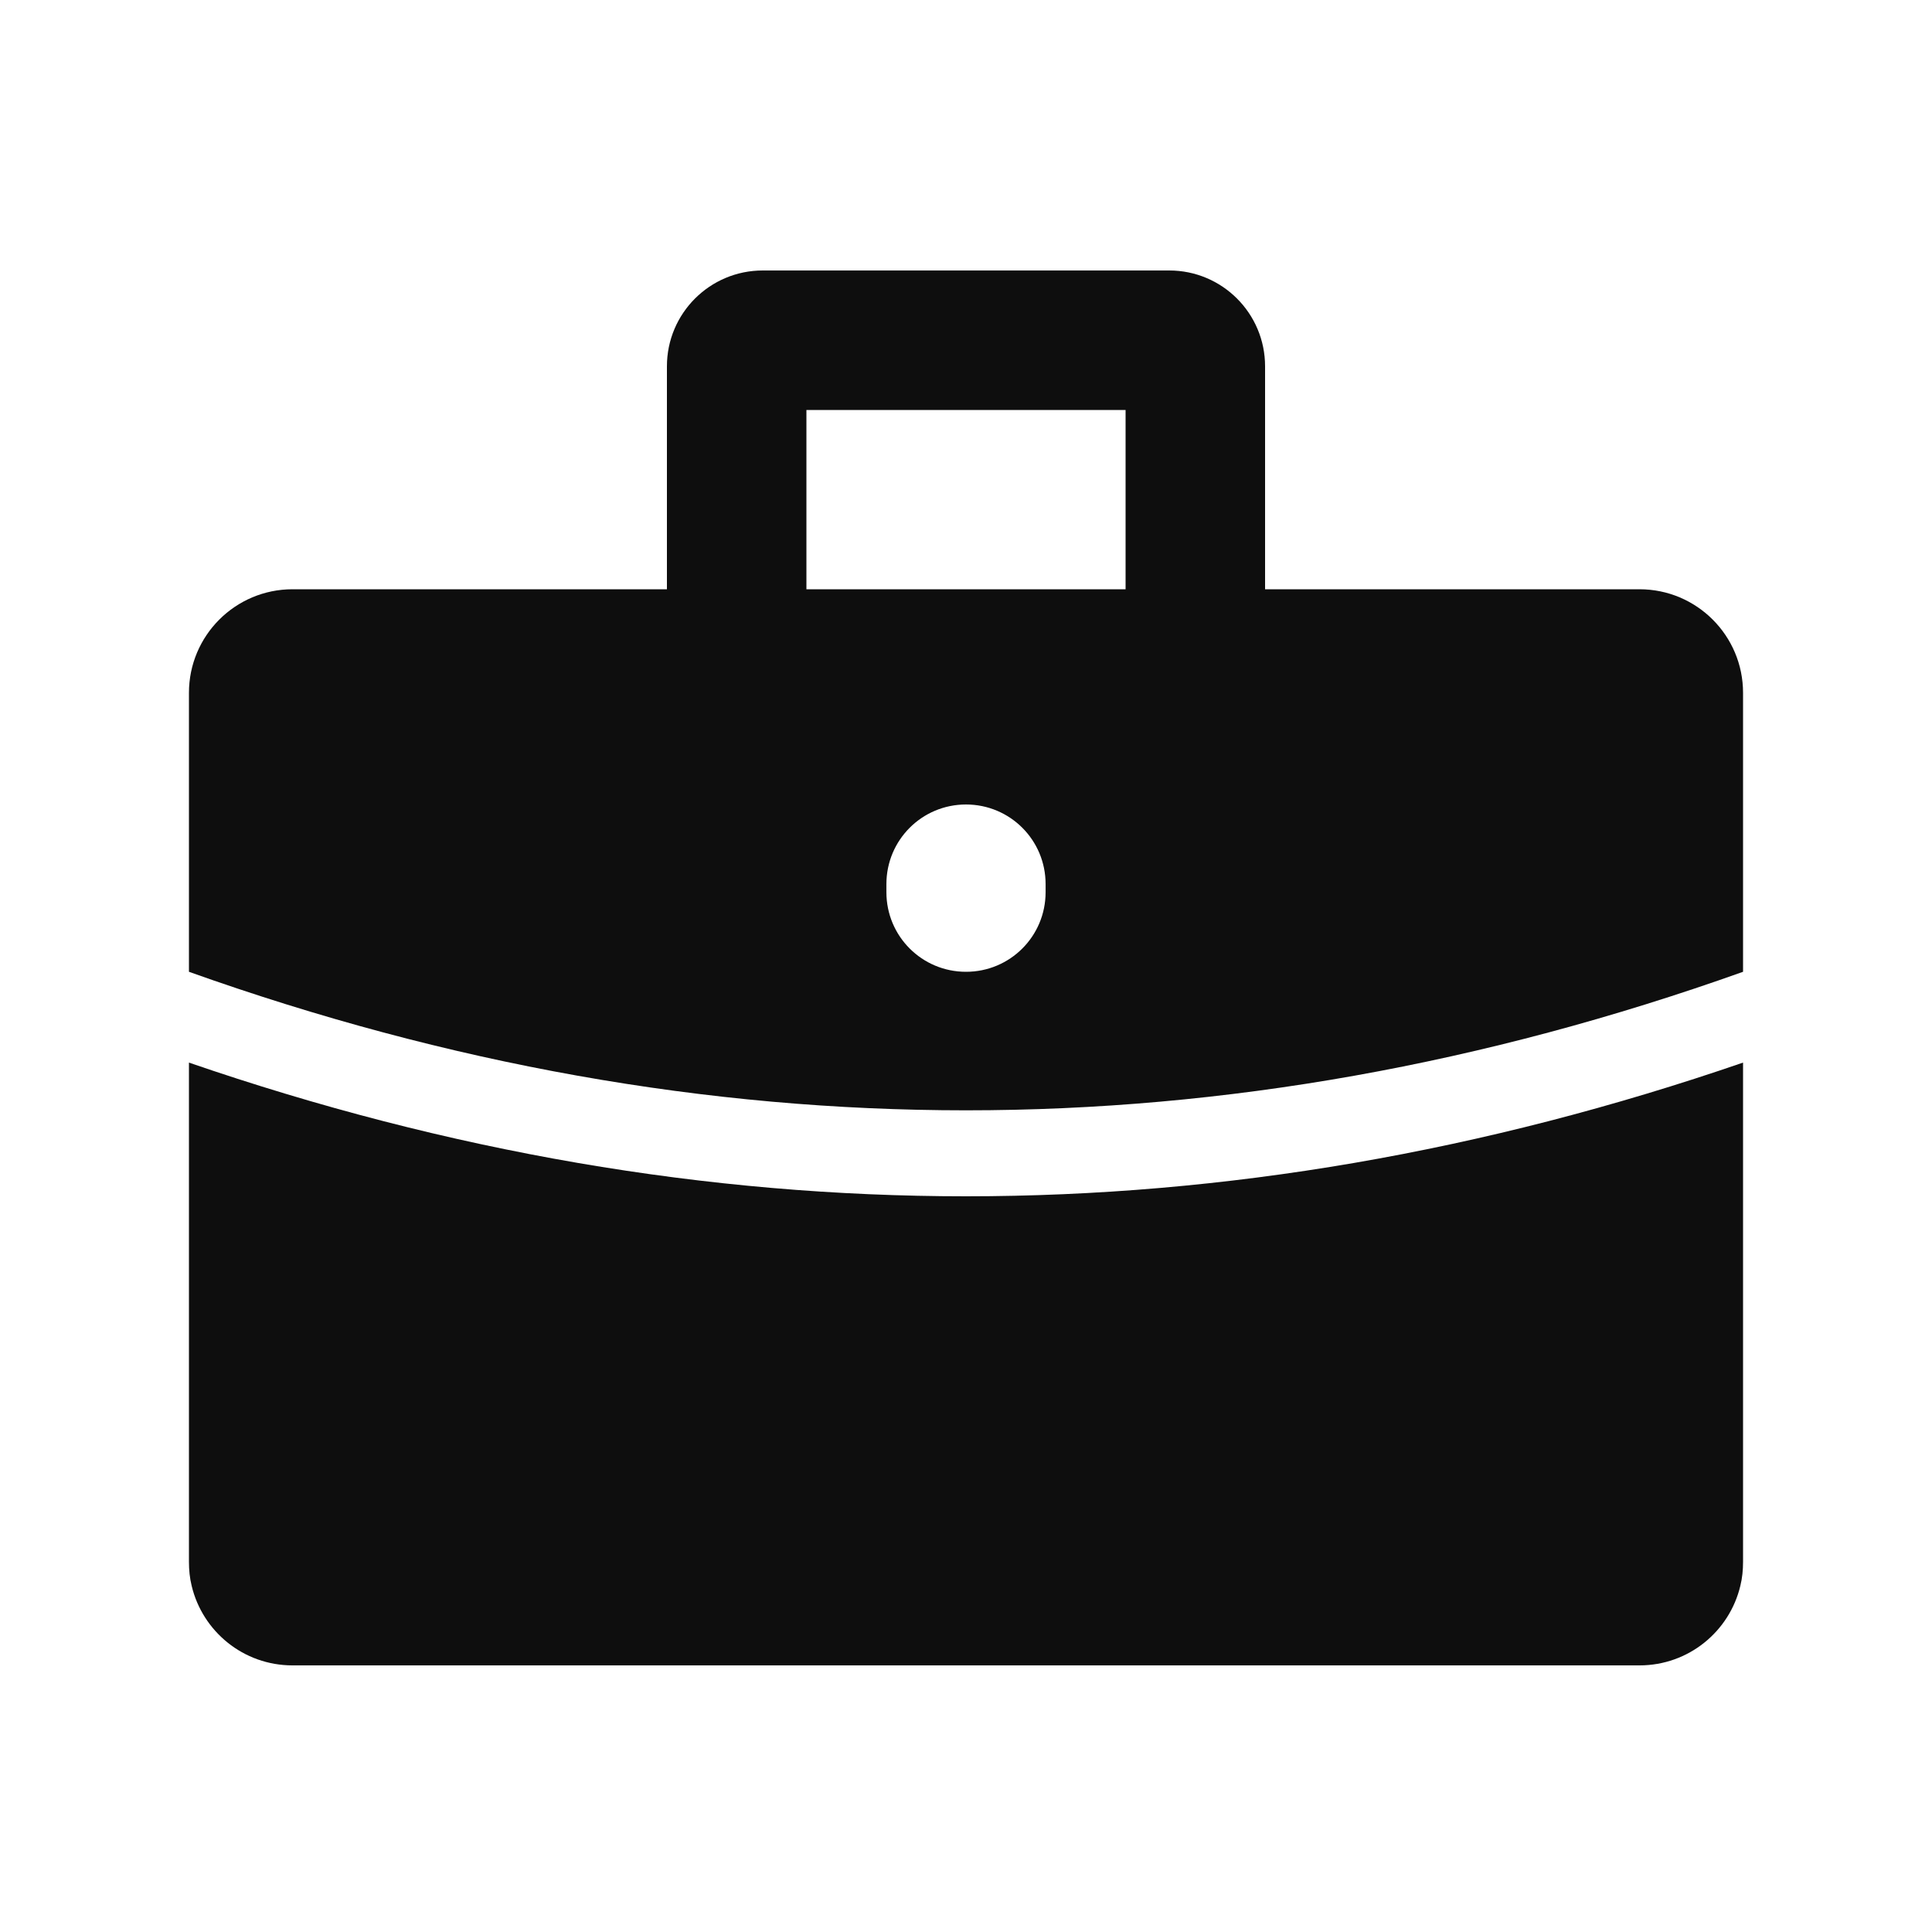
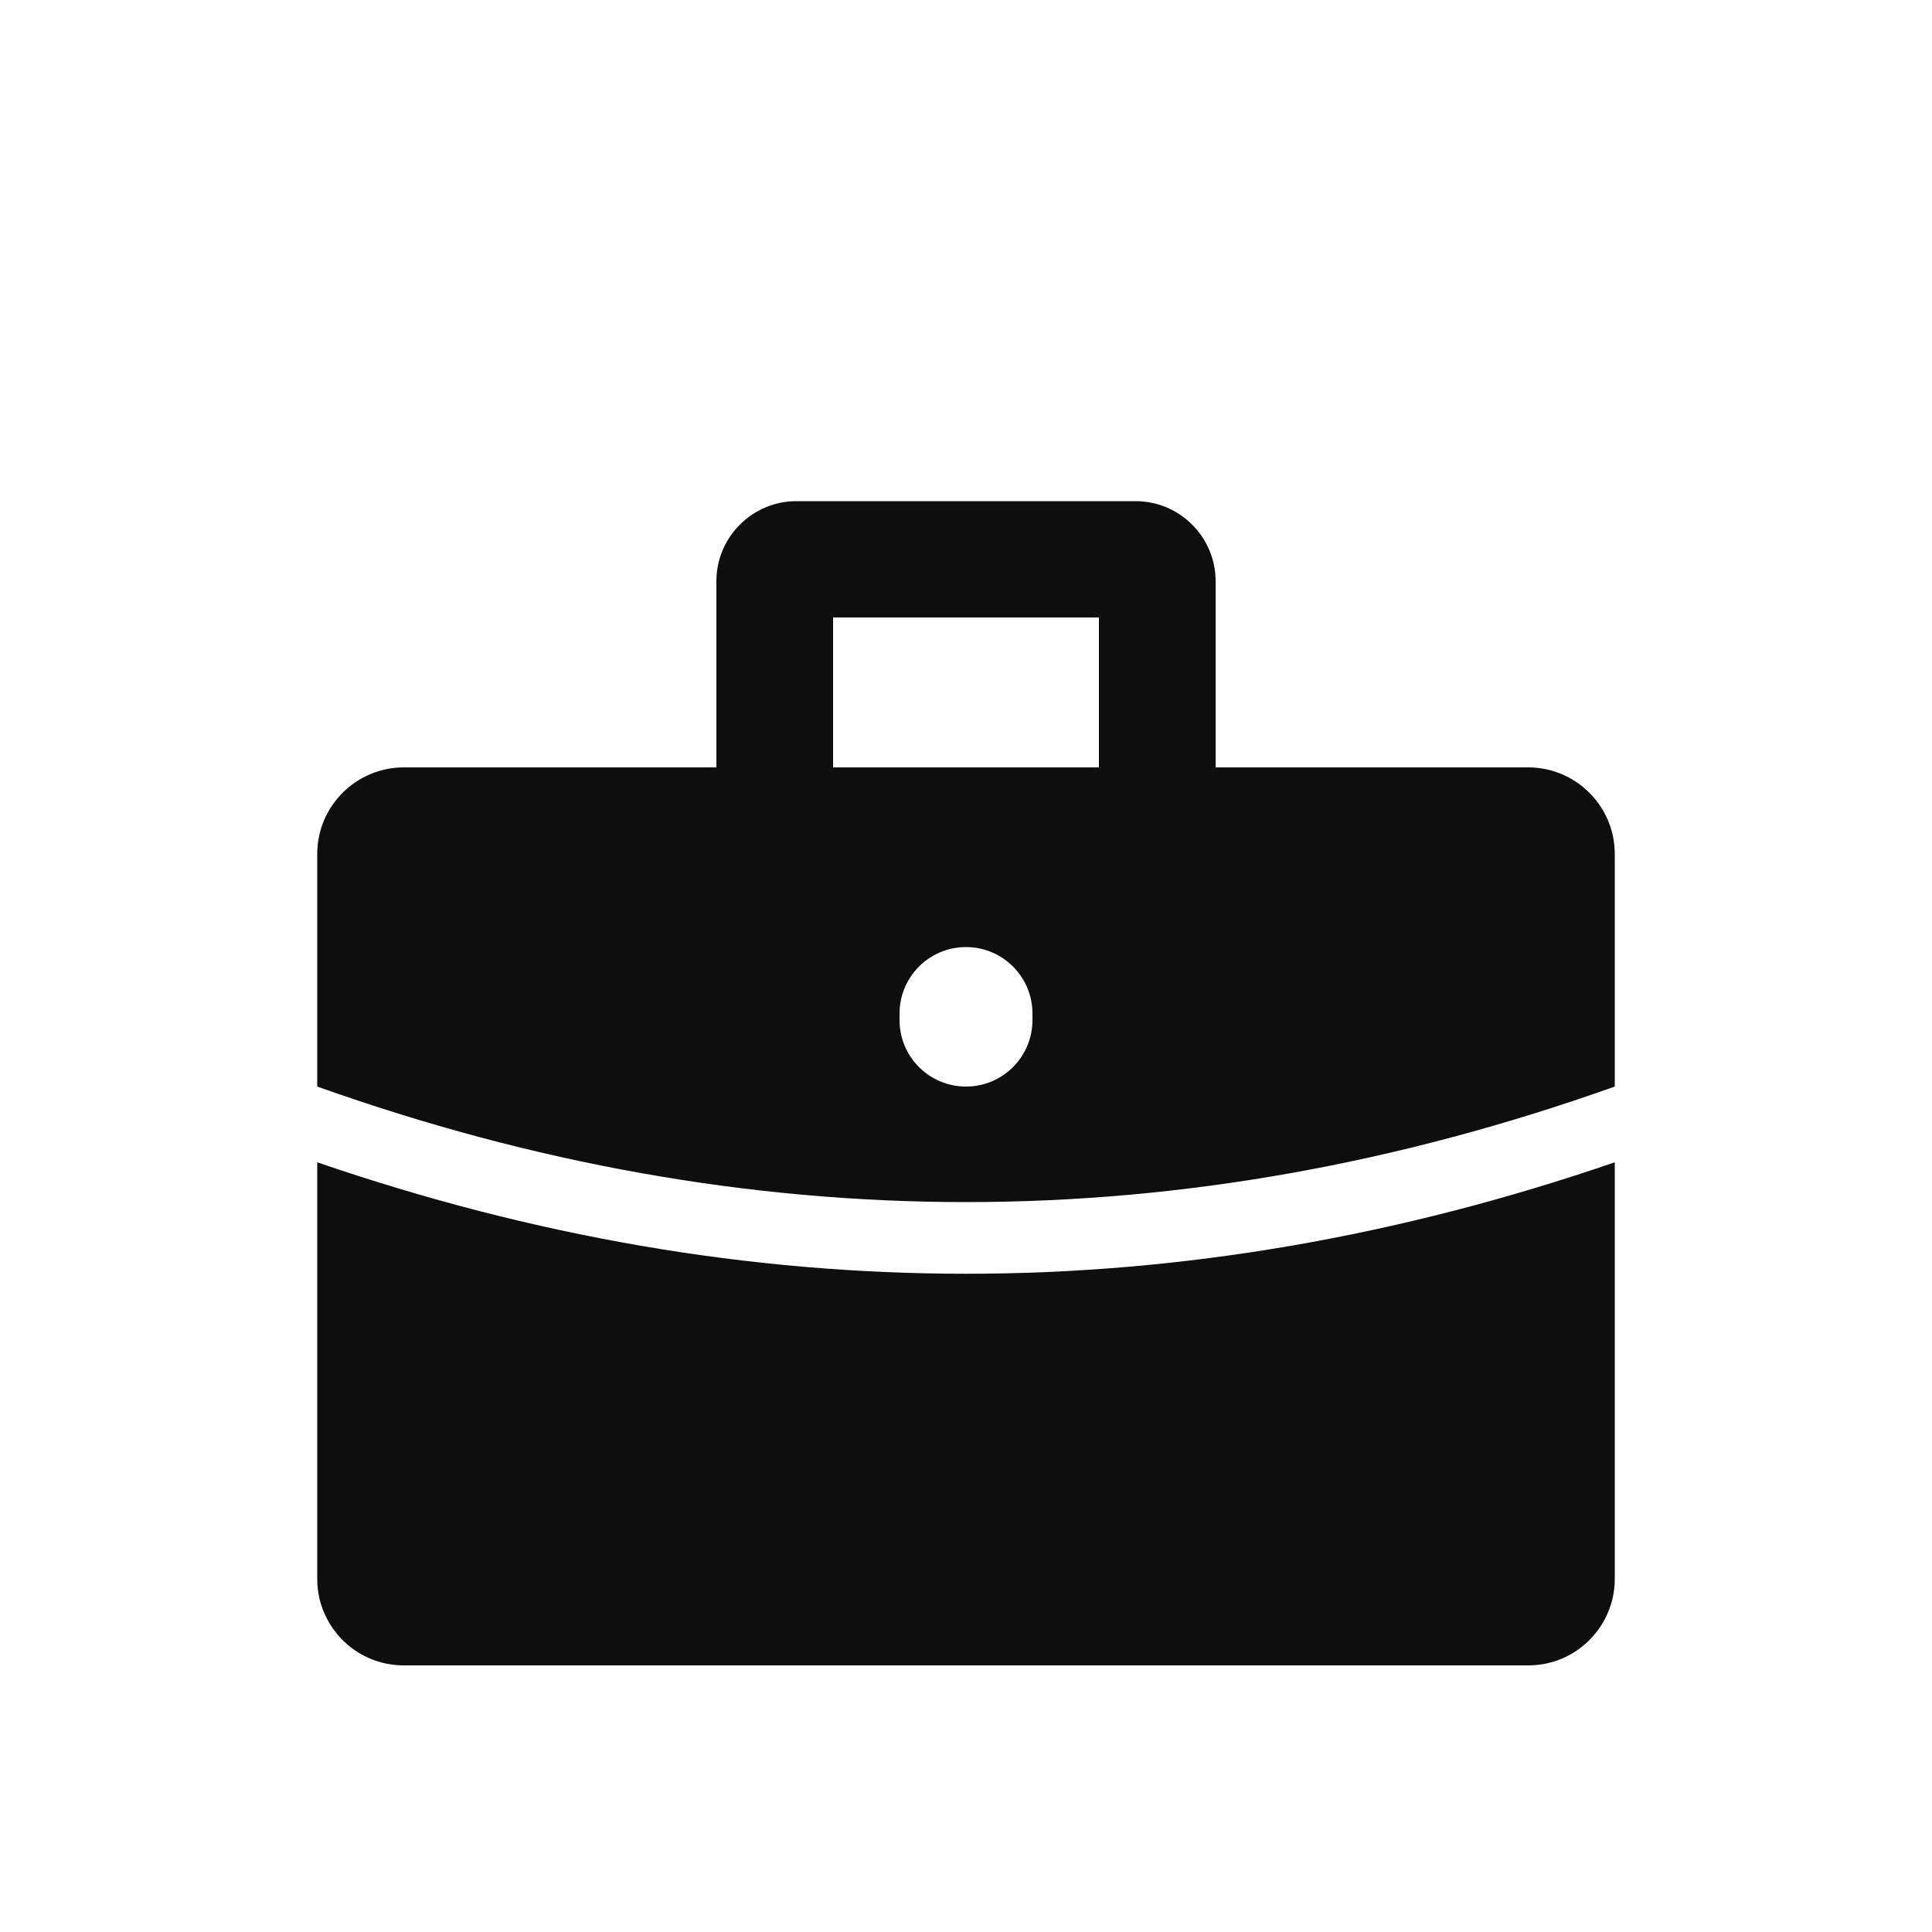
<svg xmlns="http://www.w3.org/2000/svg" width="50" height="50" viewBox="0 0 50 50" fill="none">
-   <path d="M7.57 15.25H17.26V9.48C17.26 8.11 18.37 7 19.74 7H30.26C31.63 7 32.74 8.11 32.74 9.48V15.25H42.43C43.91 15.25 45.11 16.45 45.11 17.93V25.15Q25 32.32 4.89 25.15V17.93C4.89 16.45 6.09 15.25 7.57 15.25ZM45.11 27.5V40.42C45.11 40.63 45.09 40.84 45.04 41.04C44.76 42.22 43.7 43.1 42.43 43.1H7.57C6.3 43.1 5.24 42.22 4.96 41.04C4.91 40.84 4.89 40.63 4.89 40.42V27.5Q25 34.42 45.11 27.5ZM20.87 15.25H29.13V10.61H20.87ZM27.06 22.88C27.06 21.74 26.14 20.82 25 20.82C23.86 20.82 22.94 21.74 22.94 22.88C22.94 22.92 22.94 22.95 22.94 22.99C22.94 23.02 22.94 23.06 22.94 23.09C22.94 24.23 23.86 25.15 25 25.15C26.14 25.15 27.06 24.23 27.06 23.09C27.06 23.06 27.06 23.02 27.06 22.99C27.06 22.95 27.06 22.92 27.06 22.88Z" fill="#0E0E0E" />
+   <path d="M10.45 19.86H18.54V15.04C18.54 13.9 19.47 12.97 20.61 12.97H29.39C30.53 12.97 31.46 13.9 31.46 15.04V19.86H39.55C40.78 19.86 41.79 20.86 41.79 22.1V28.12Q25 34.1 8.21 28.12V22.1C8.21 20.86 9.22 19.86 10.45 19.86ZM41.79 30.08V40.86C41.79 41.04 41.77 41.21 41.73 41.38C41.49 42.37 40.61 43.1 39.55 43.1H10.45C9.39 43.1 8.51 42.37 8.27 41.38C8.23 41.21 8.21 41.04 8.21 40.86V30.08Q25 35.85 41.79 30.08ZM21.56 19.86H28.44V15.98H21.56ZM26.72 26.23C26.72 25.28 25.95 24.51 25 24.51C24.05 24.51 23.28 25.28 23.28 26.23C23.28 26.26 23.28 26.28 23.28 26.31C23.28 26.34 23.28 26.37 23.28 26.4C23.28 27.35 24.05 28.12 25 28.12C25.95 28.12 26.72 27.35 26.72 26.4C26.72 26.37 26.72 26.34 26.72 26.31C26.72 26.28 26.72 26.26 26.72 26.23Z" fill="#0E0E0E" />
</svg>
